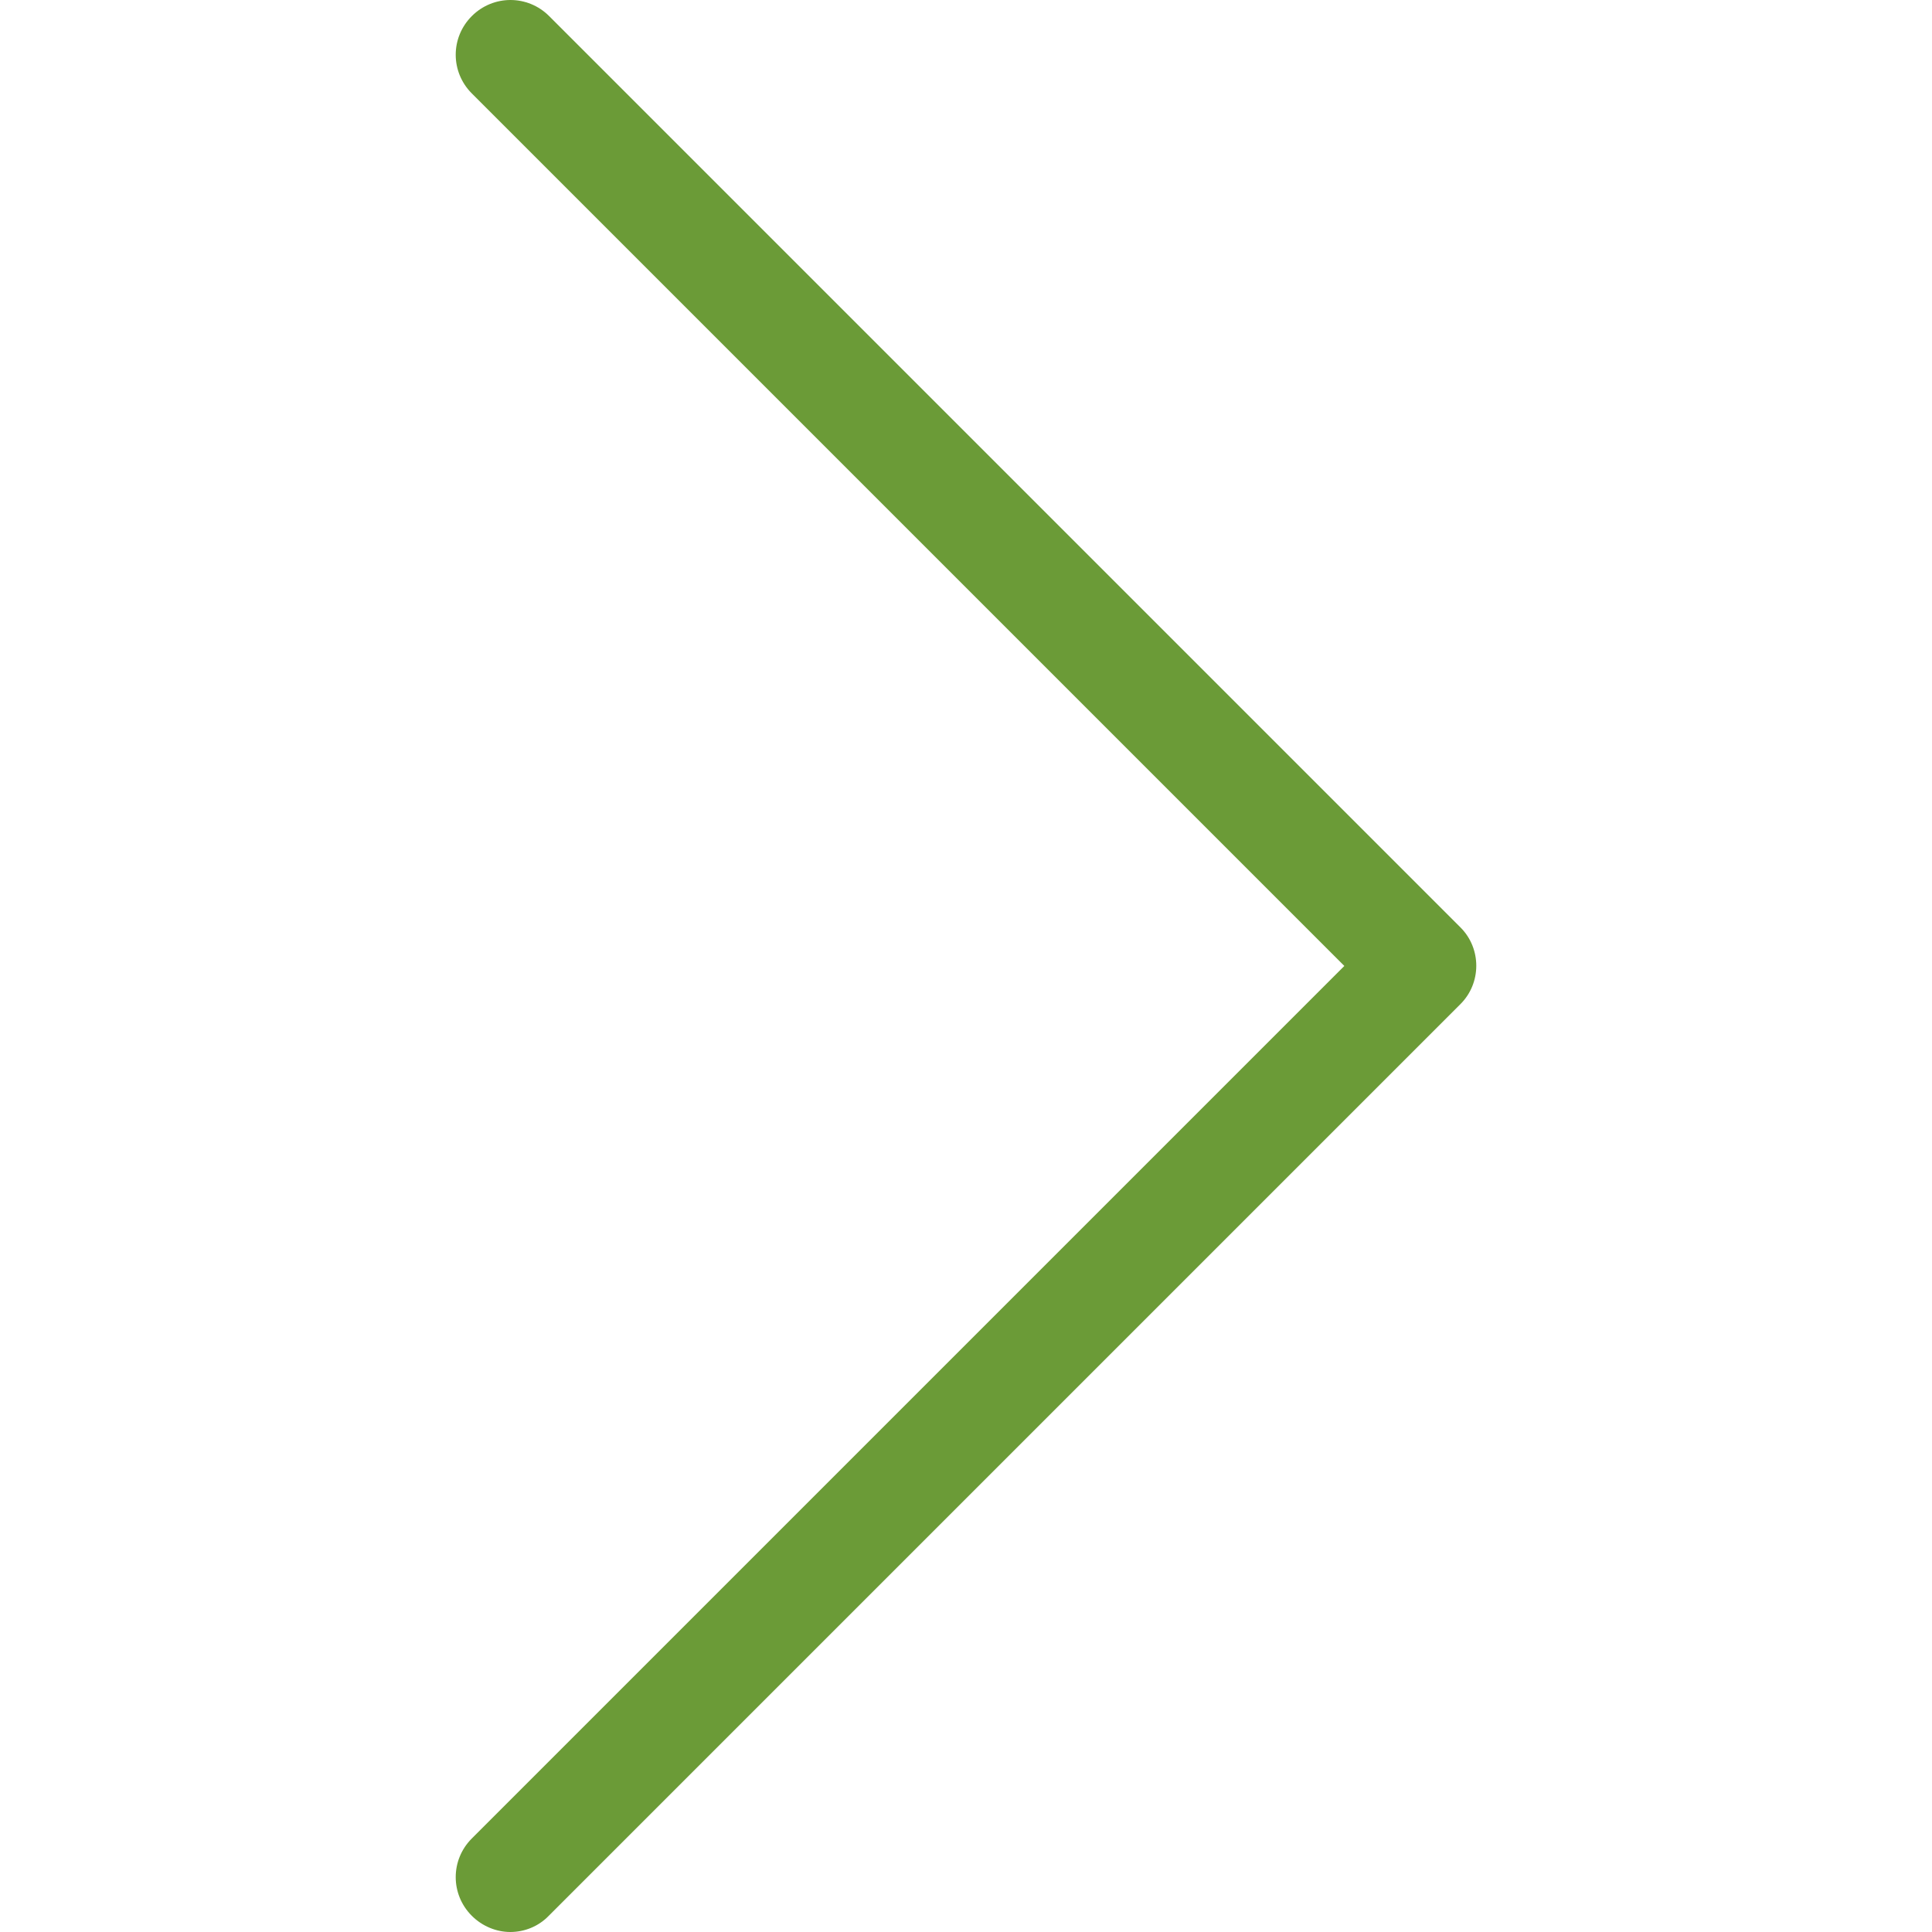
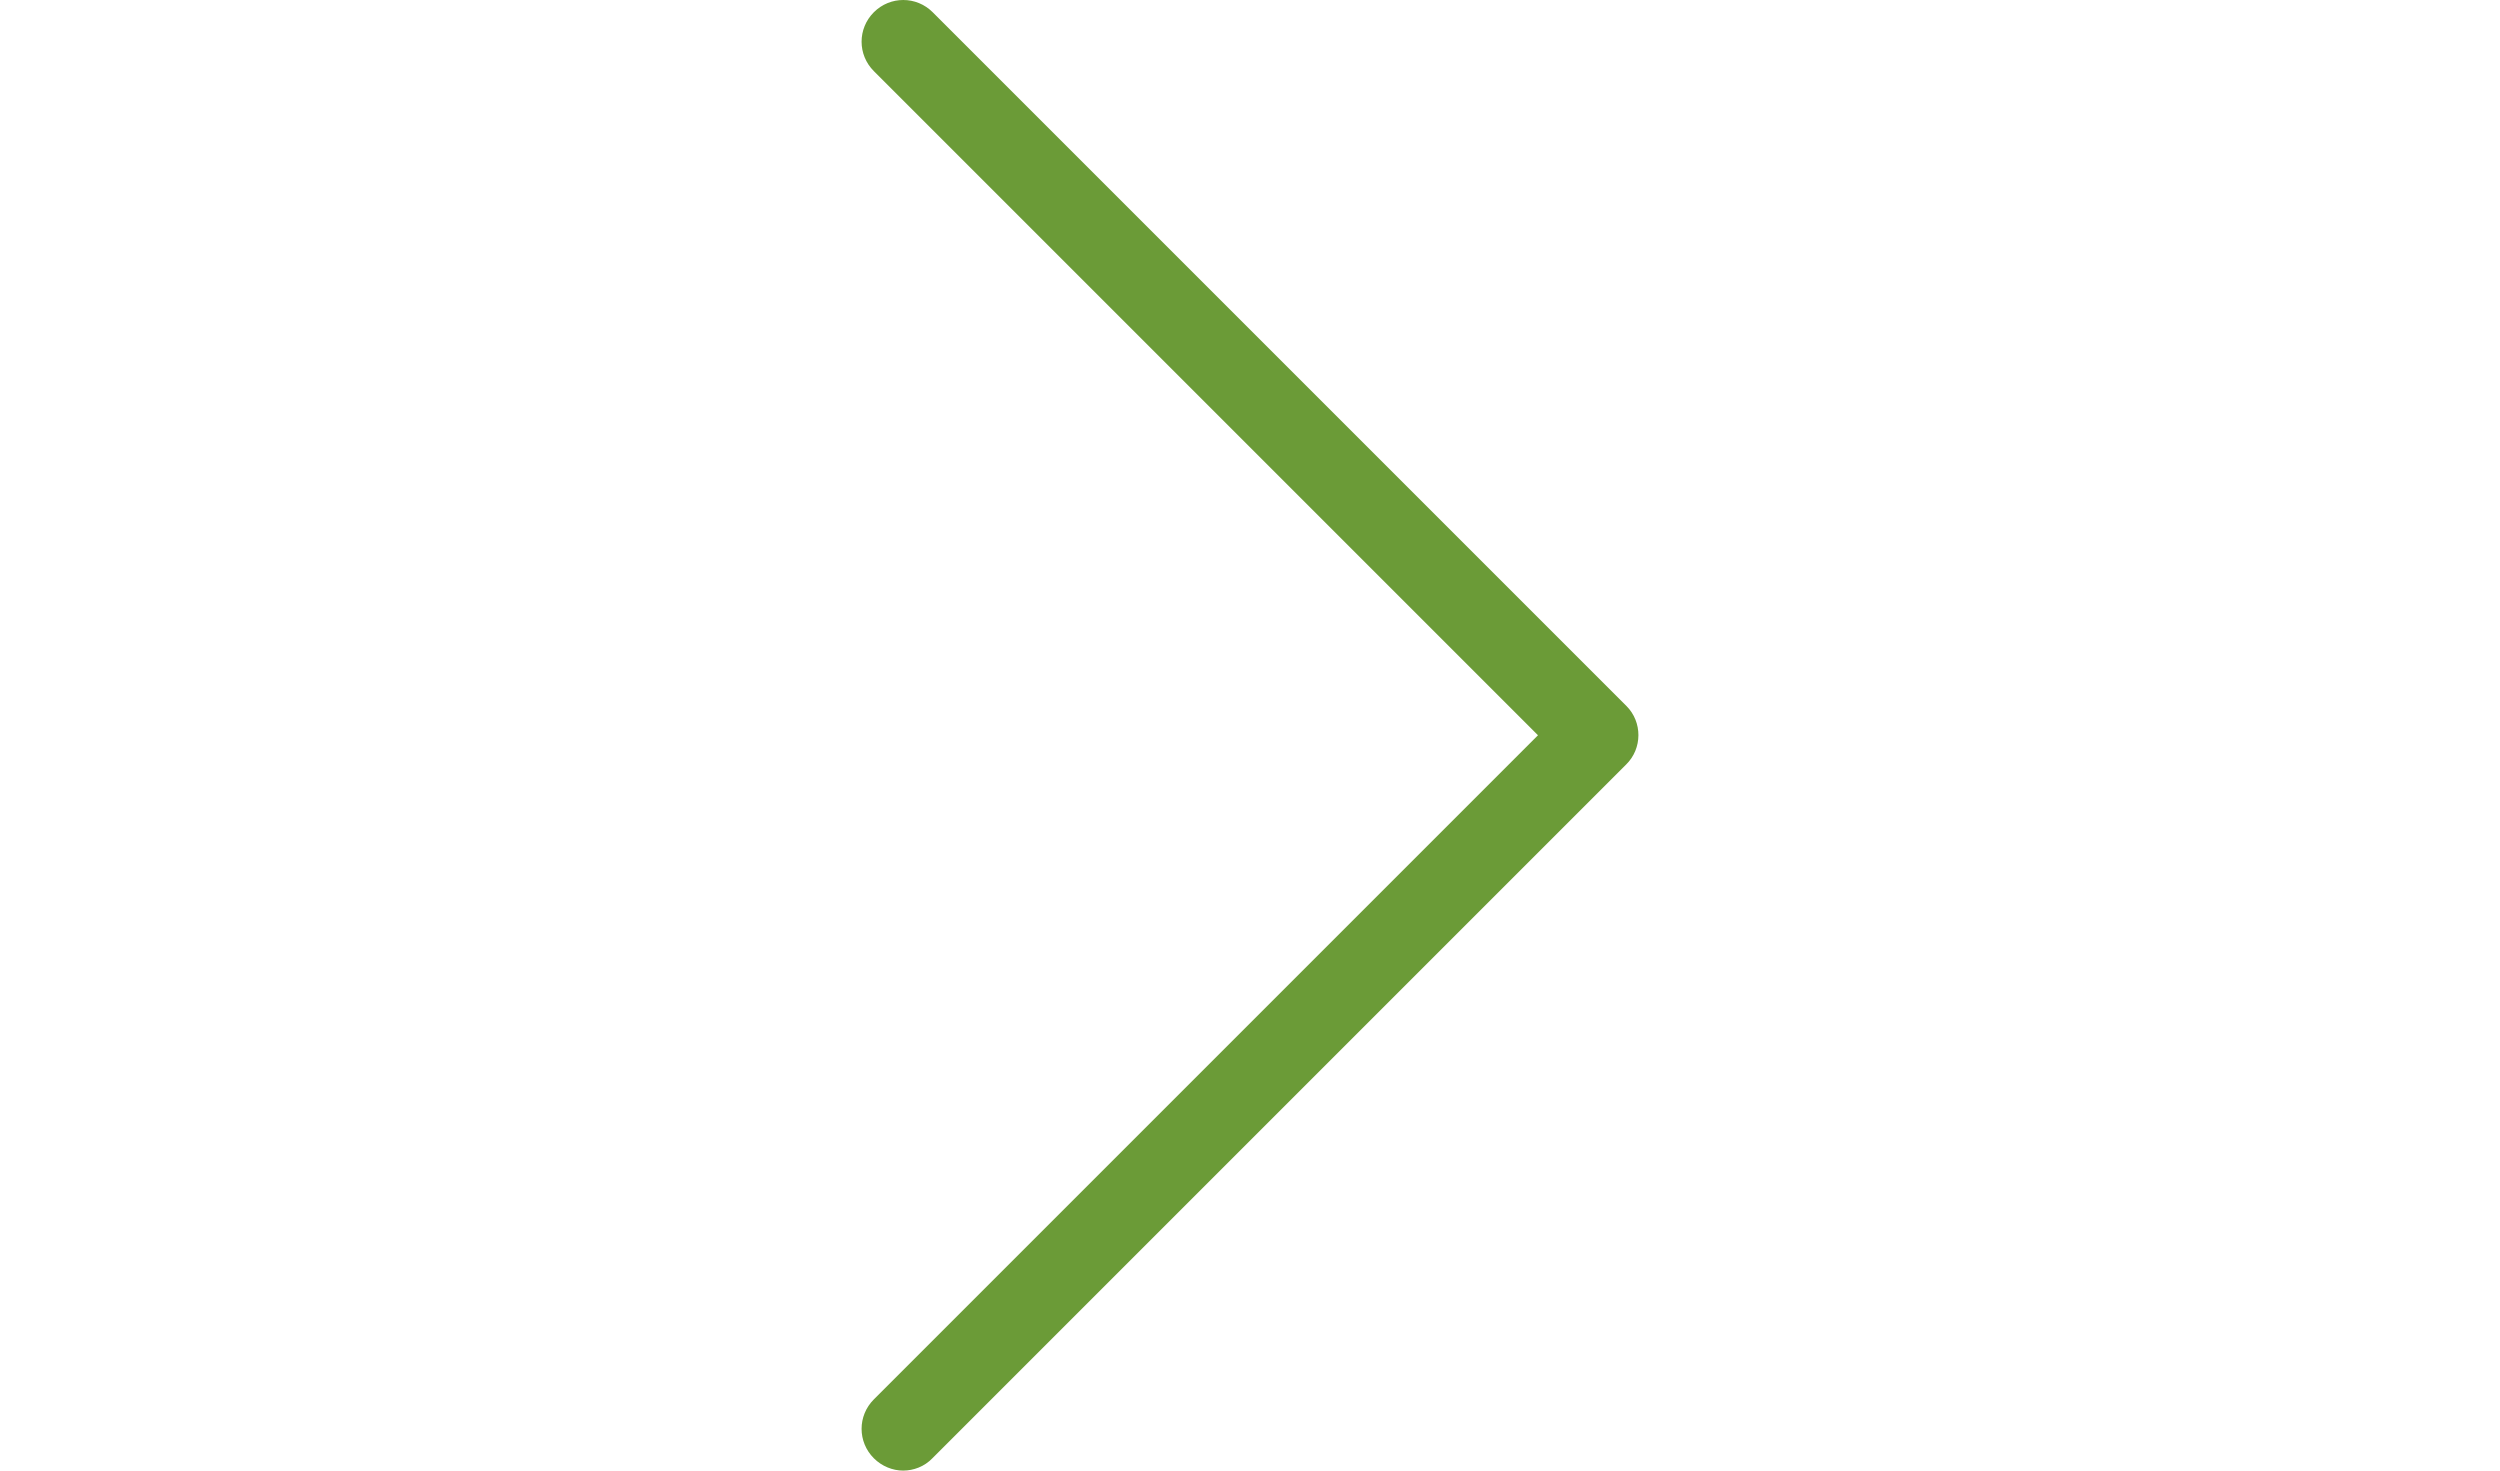
- <svg xmlns="http://www.w3.org/2000/svg" version="1.1" id="Capa_1" x="0px" y="0px" viewBox="0 0 477.175 477.175" style="enable-background:new 0 0 477.175 477.175;" xml:space="preserve" width="17px" height="17px">
+ <svg xmlns="http://www.w3.org/2000/svg" version="1.1" id="Capa_1" x="0px" y="0px" viewBox="0 0 477.175 477.175" style="enable-background:new 0 0 477.175 477.175;" xml:space="preserve" width="17px" height="10px">
  <g>
    <path d="M360.731,229.075l-225.1-225.1c-5.3-5.3-13.8-5.3-19.1,0s-5.3,13.8,0,19.1l215.5,215.5l-215.5,215.5   c-5.3,5.3-5.3,13.8,0,19.1c2.6,2.6,6.1,4,9.5,4c3.4,0,6.9-1.3,9.5-4l225.1-225.1C365.931,242.875,365.931,234.275,360.731,229.075z" fill="#6B9B37" />
  </g>
</svg>
